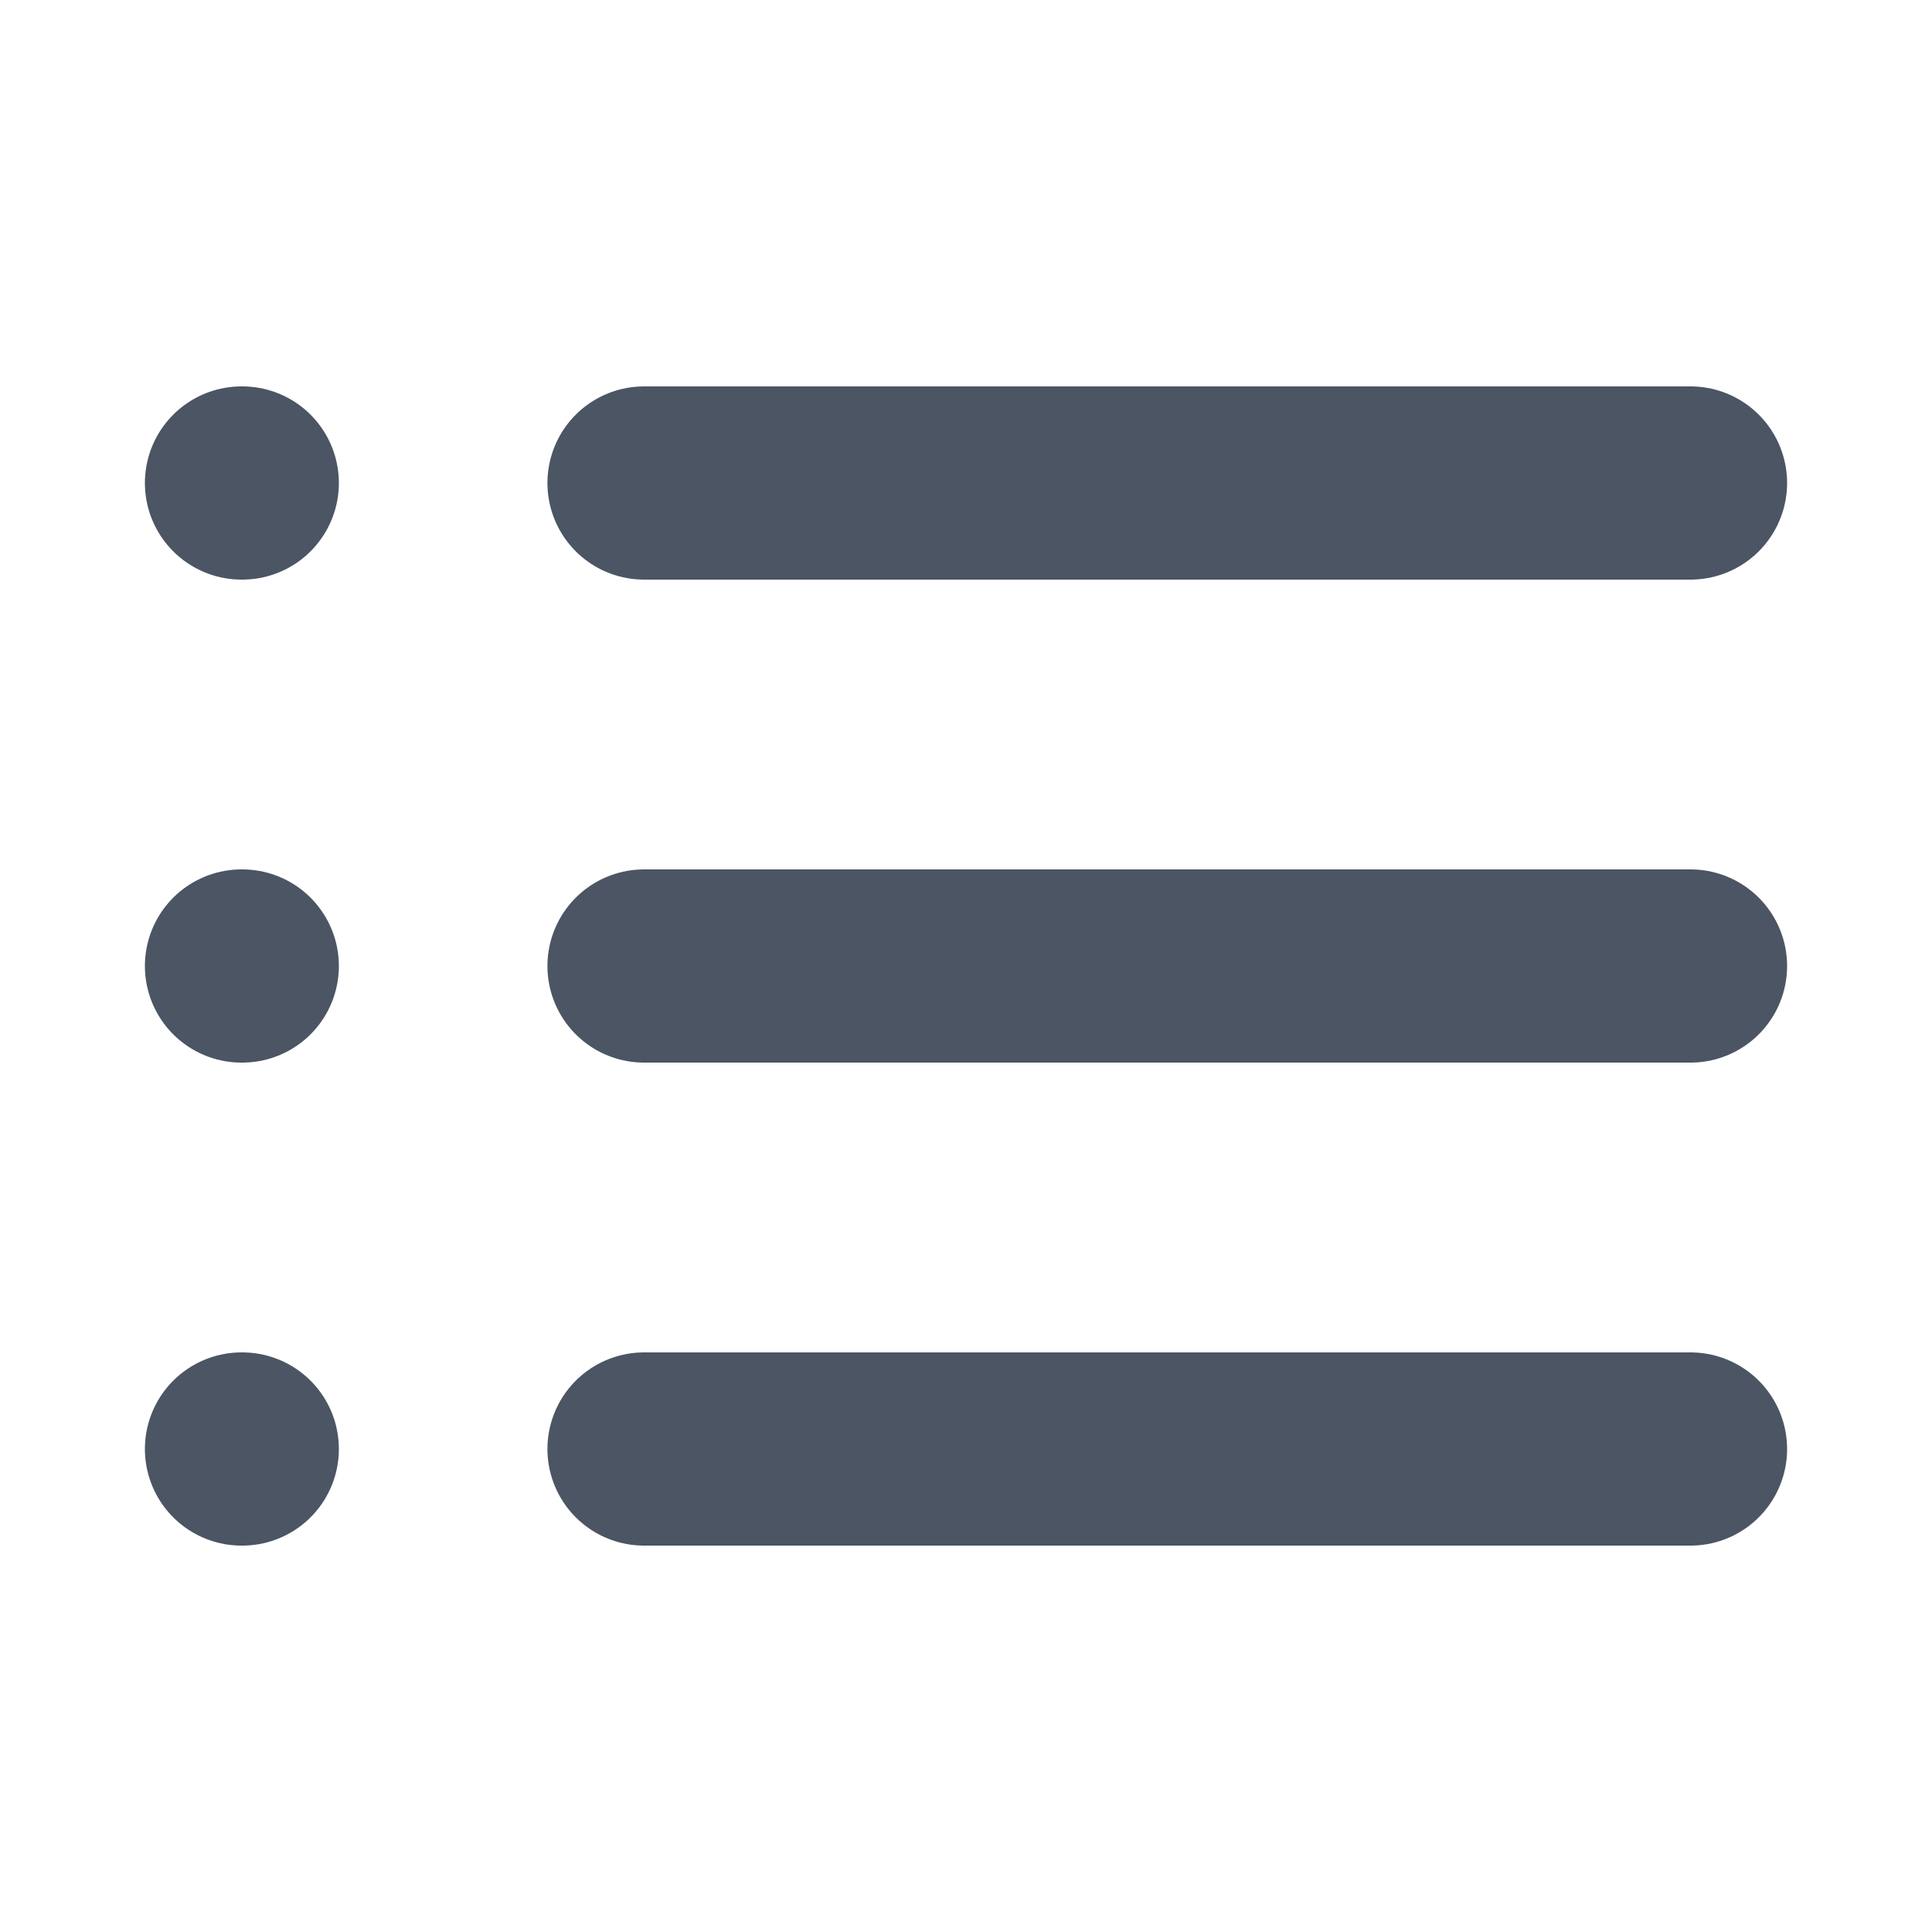
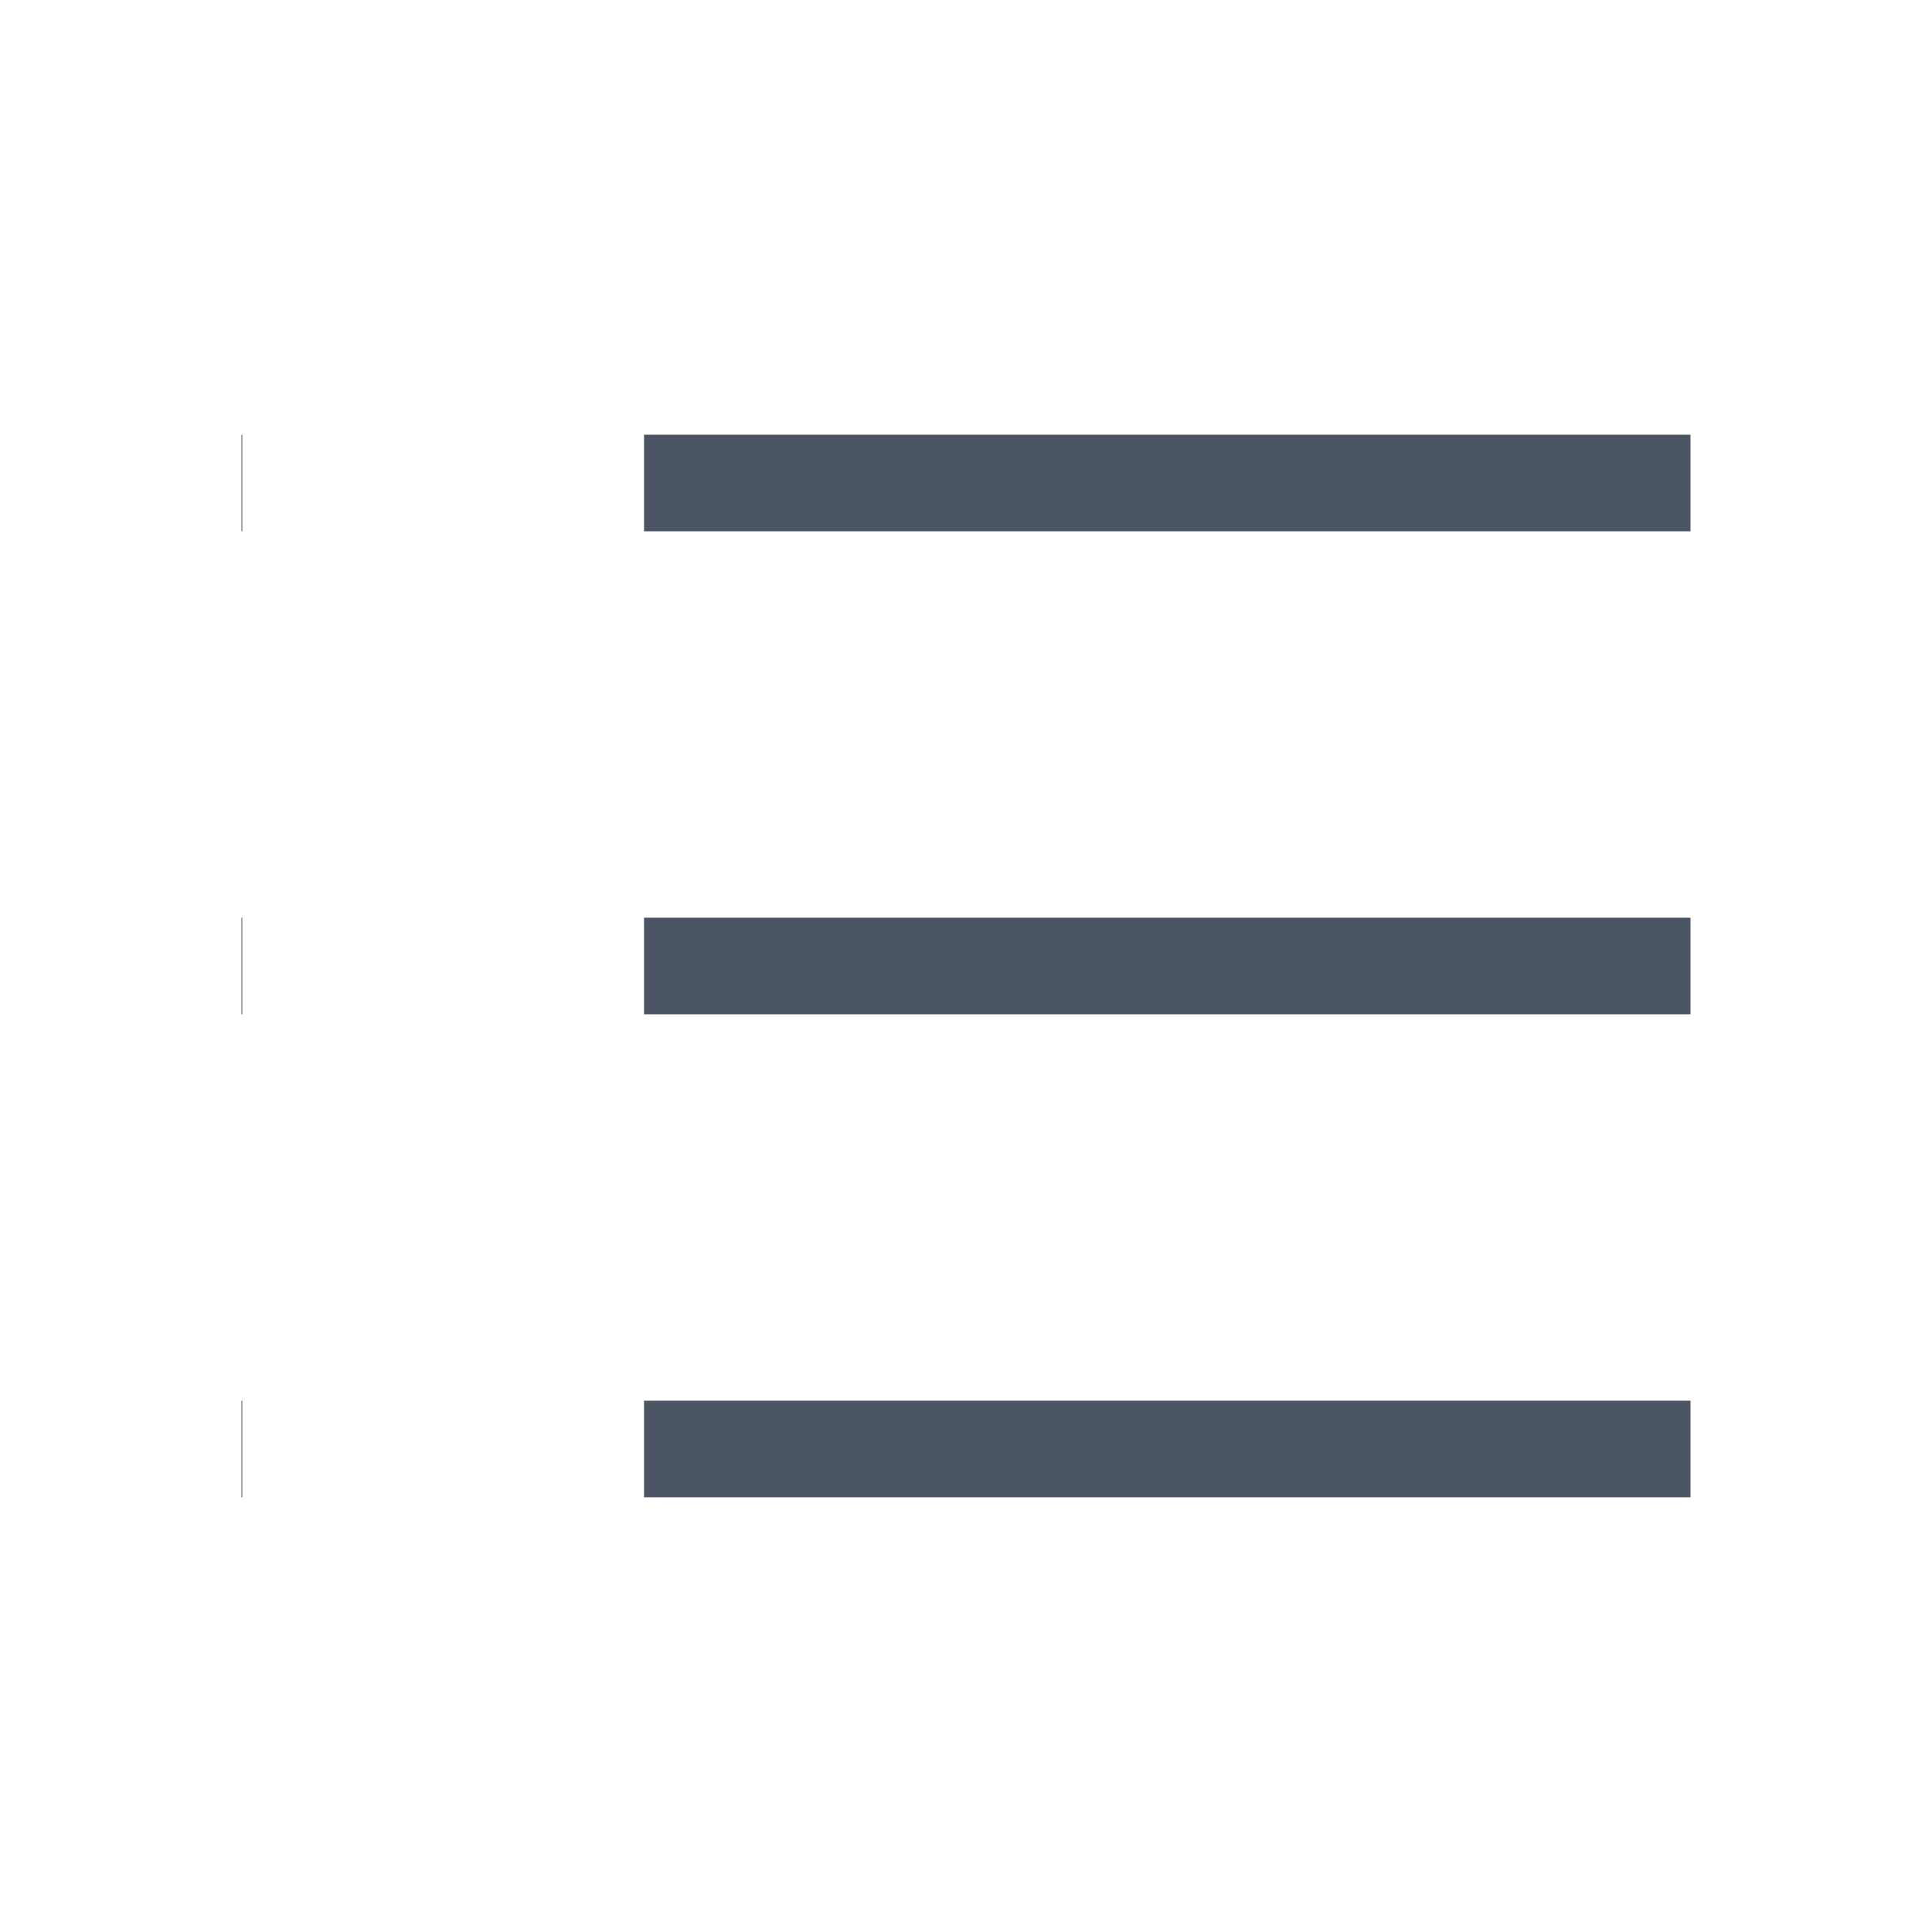
<svg xmlns="http://www.w3.org/2000/svg" width="20" height="20" viewBox="0 0 20 20" fill="none">
-   <path d="M6.667 5H17.5" stroke="#4B5563" stroke-width="2" stroke-linecap="round" stroke-linejoin="round" />
-   <path d="M6.667 10H17.5" stroke="#4B5563" stroke-width="2" stroke-linecap="round" stroke-linejoin="round" />
-   <path d="M6.667 15H17.5" stroke="#4B5563" stroke-width="2" stroke-linecap="round" stroke-linejoin="round" />
-   <path d="M2.5 5H2.508" stroke="#4B5563" stroke-width="2" stroke-linecap="round" stroke-linejoin="round" />
-   <path d="M2.5 10H2.508" stroke="#4B5563" stroke-width="2" stroke-linecap="round" stroke-linejoin="round" />
-   <path d="M2.5 15H2.508" stroke="#4B5563" stroke-width="2" stroke-linecap="round" stroke-linejoin="round" />
+   <path d="M6.667 5H17.5" stroke="#4B5563" strokeWidth="2" strokeLinecap="round" strokeLinejoin="round" />
+   <path d="M6.667 10H17.5" stroke="#4B5563" strokeWidth="2" strokeLinecap="round" strokeLinejoin="round" />
+   <path d="M6.667 15H17.5" stroke="#4B5563" strokeWidth="2" strokeLinecap="round" strokeLinejoin="round" />
+   <path d="M2.5 5H2.508" stroke="#4B5563" strokeWidth="2" strokeLinecap="round" strokeLinejoin="round" />
+   <path d="M2.5 10H2.508" stroke="#4B5563" strokeWidth="2" strokeLinecap="round" strokeLinejoin="round" />
+   <path d="M2.5 15H2.508" stroke="#4B5563" strokeWidth="2" strokeLinecap="round" strokeLinejoin="round" />
</svg>
